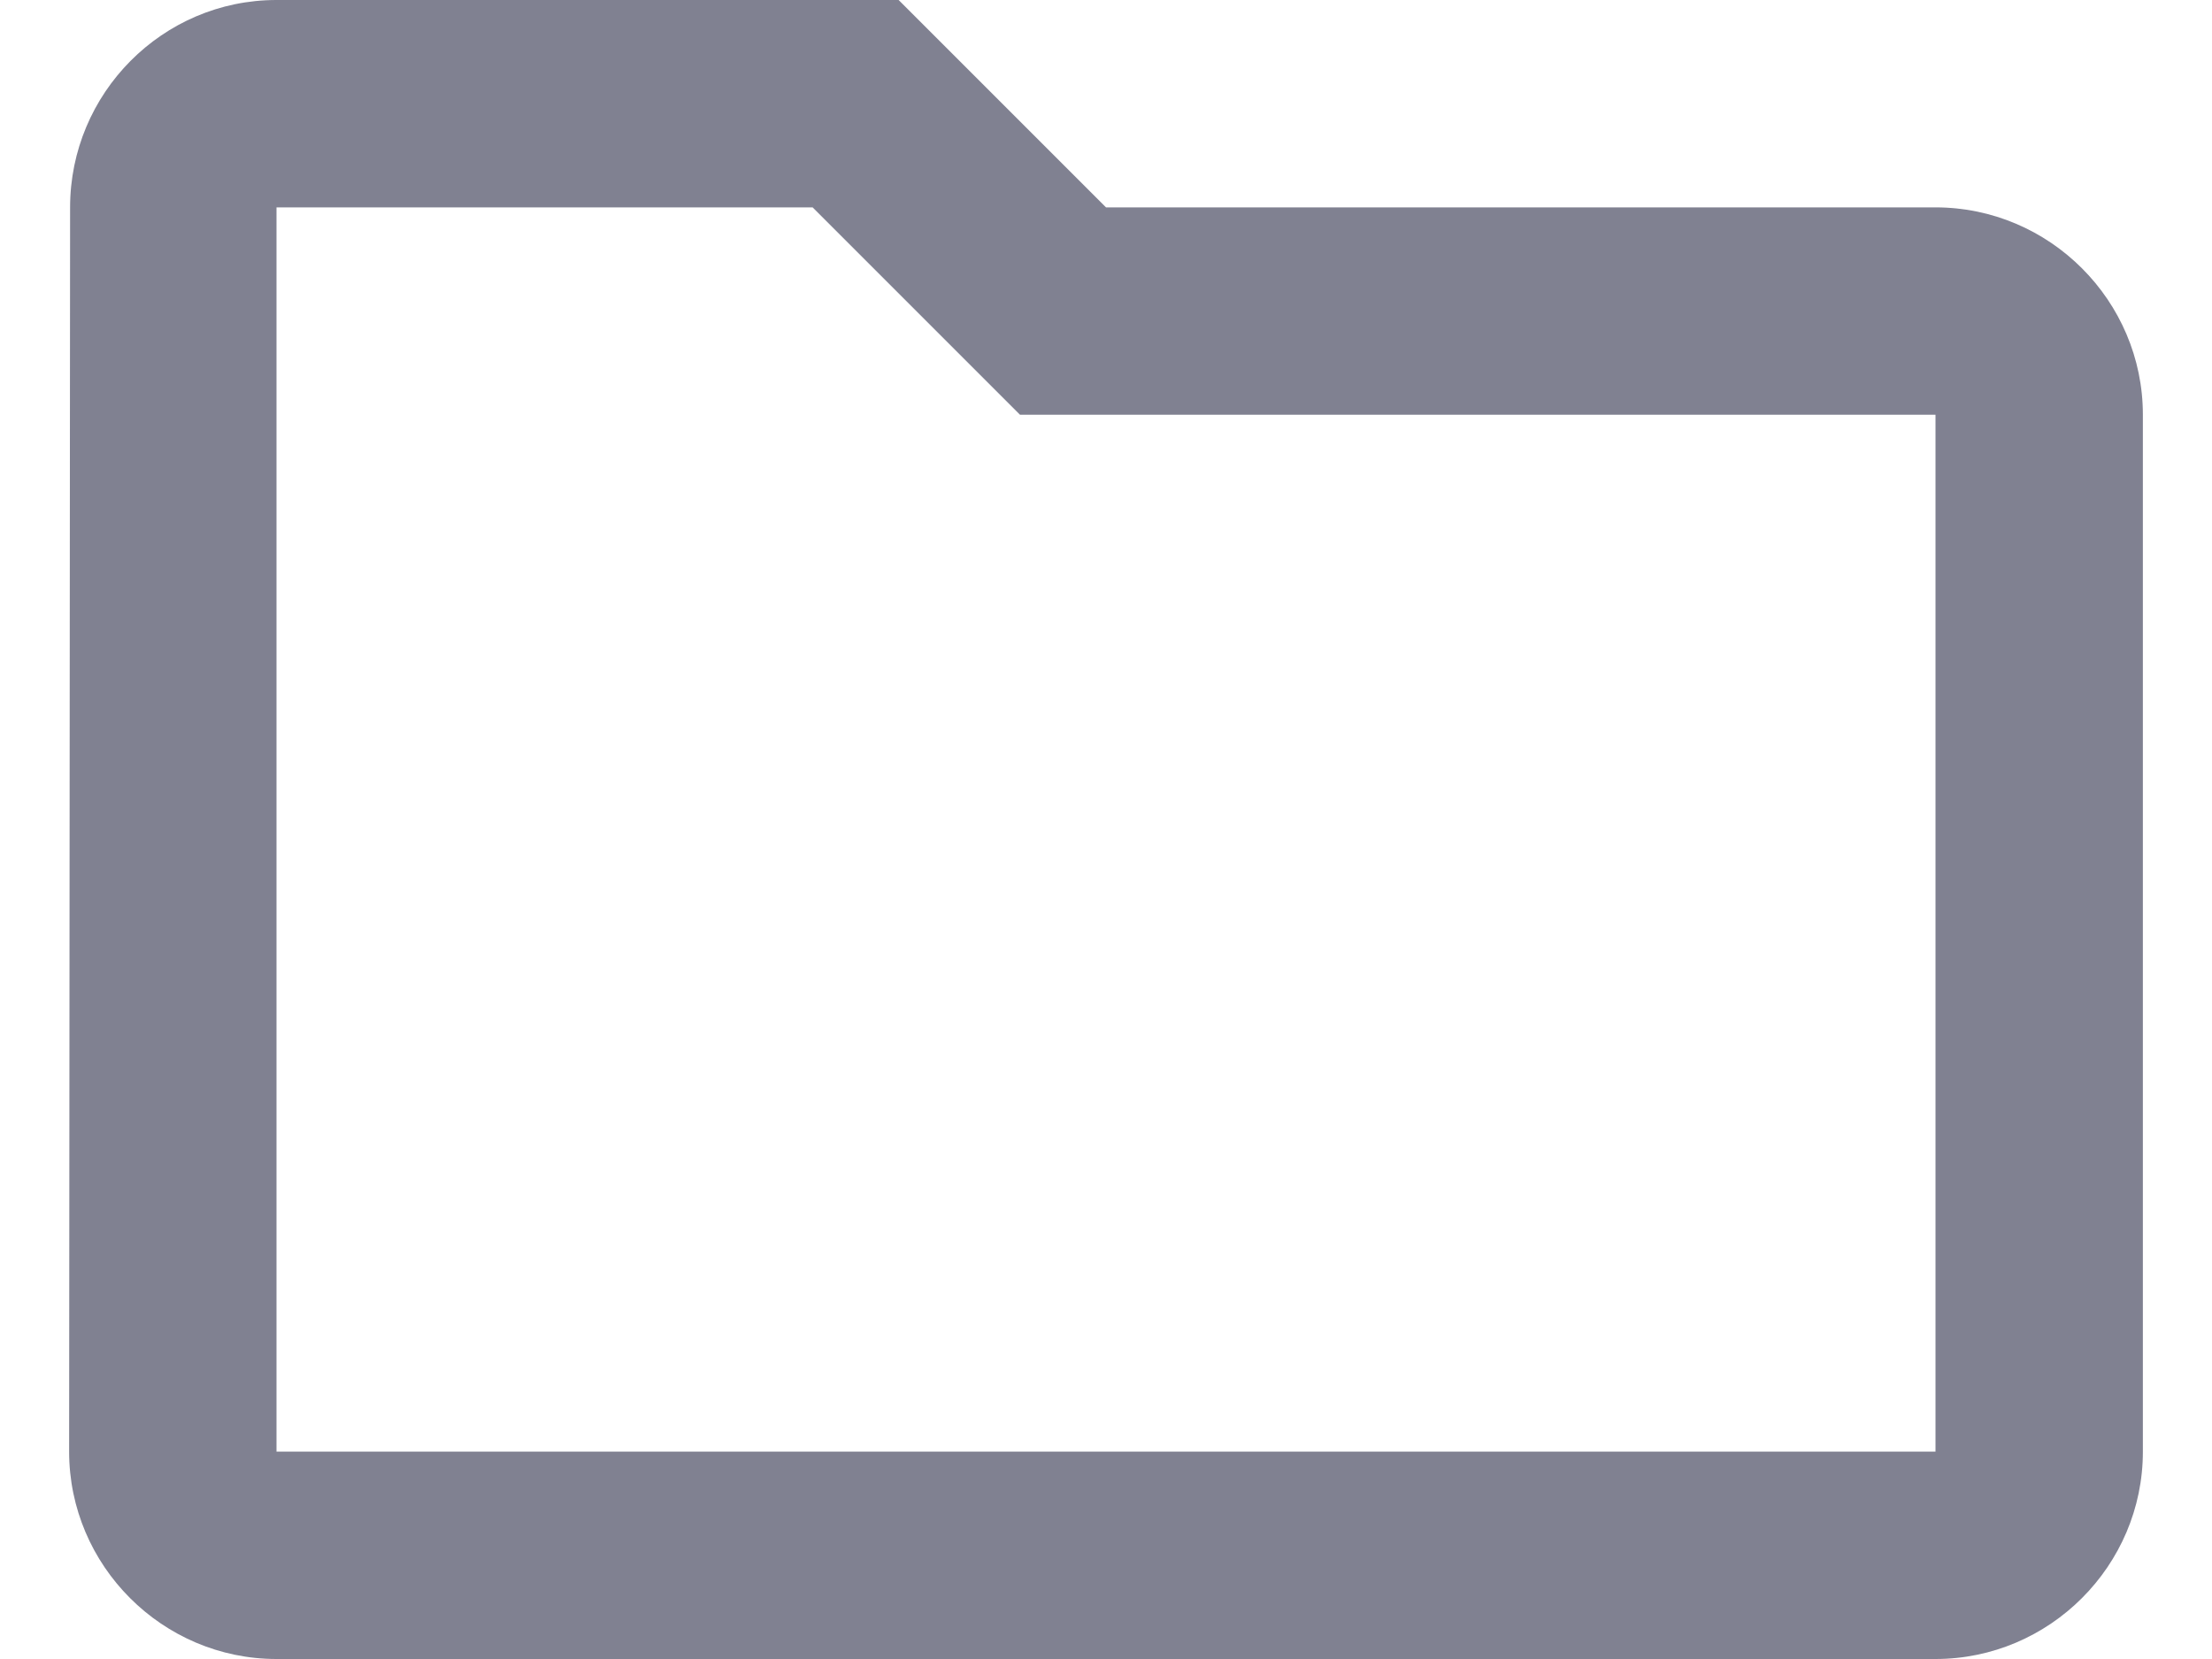
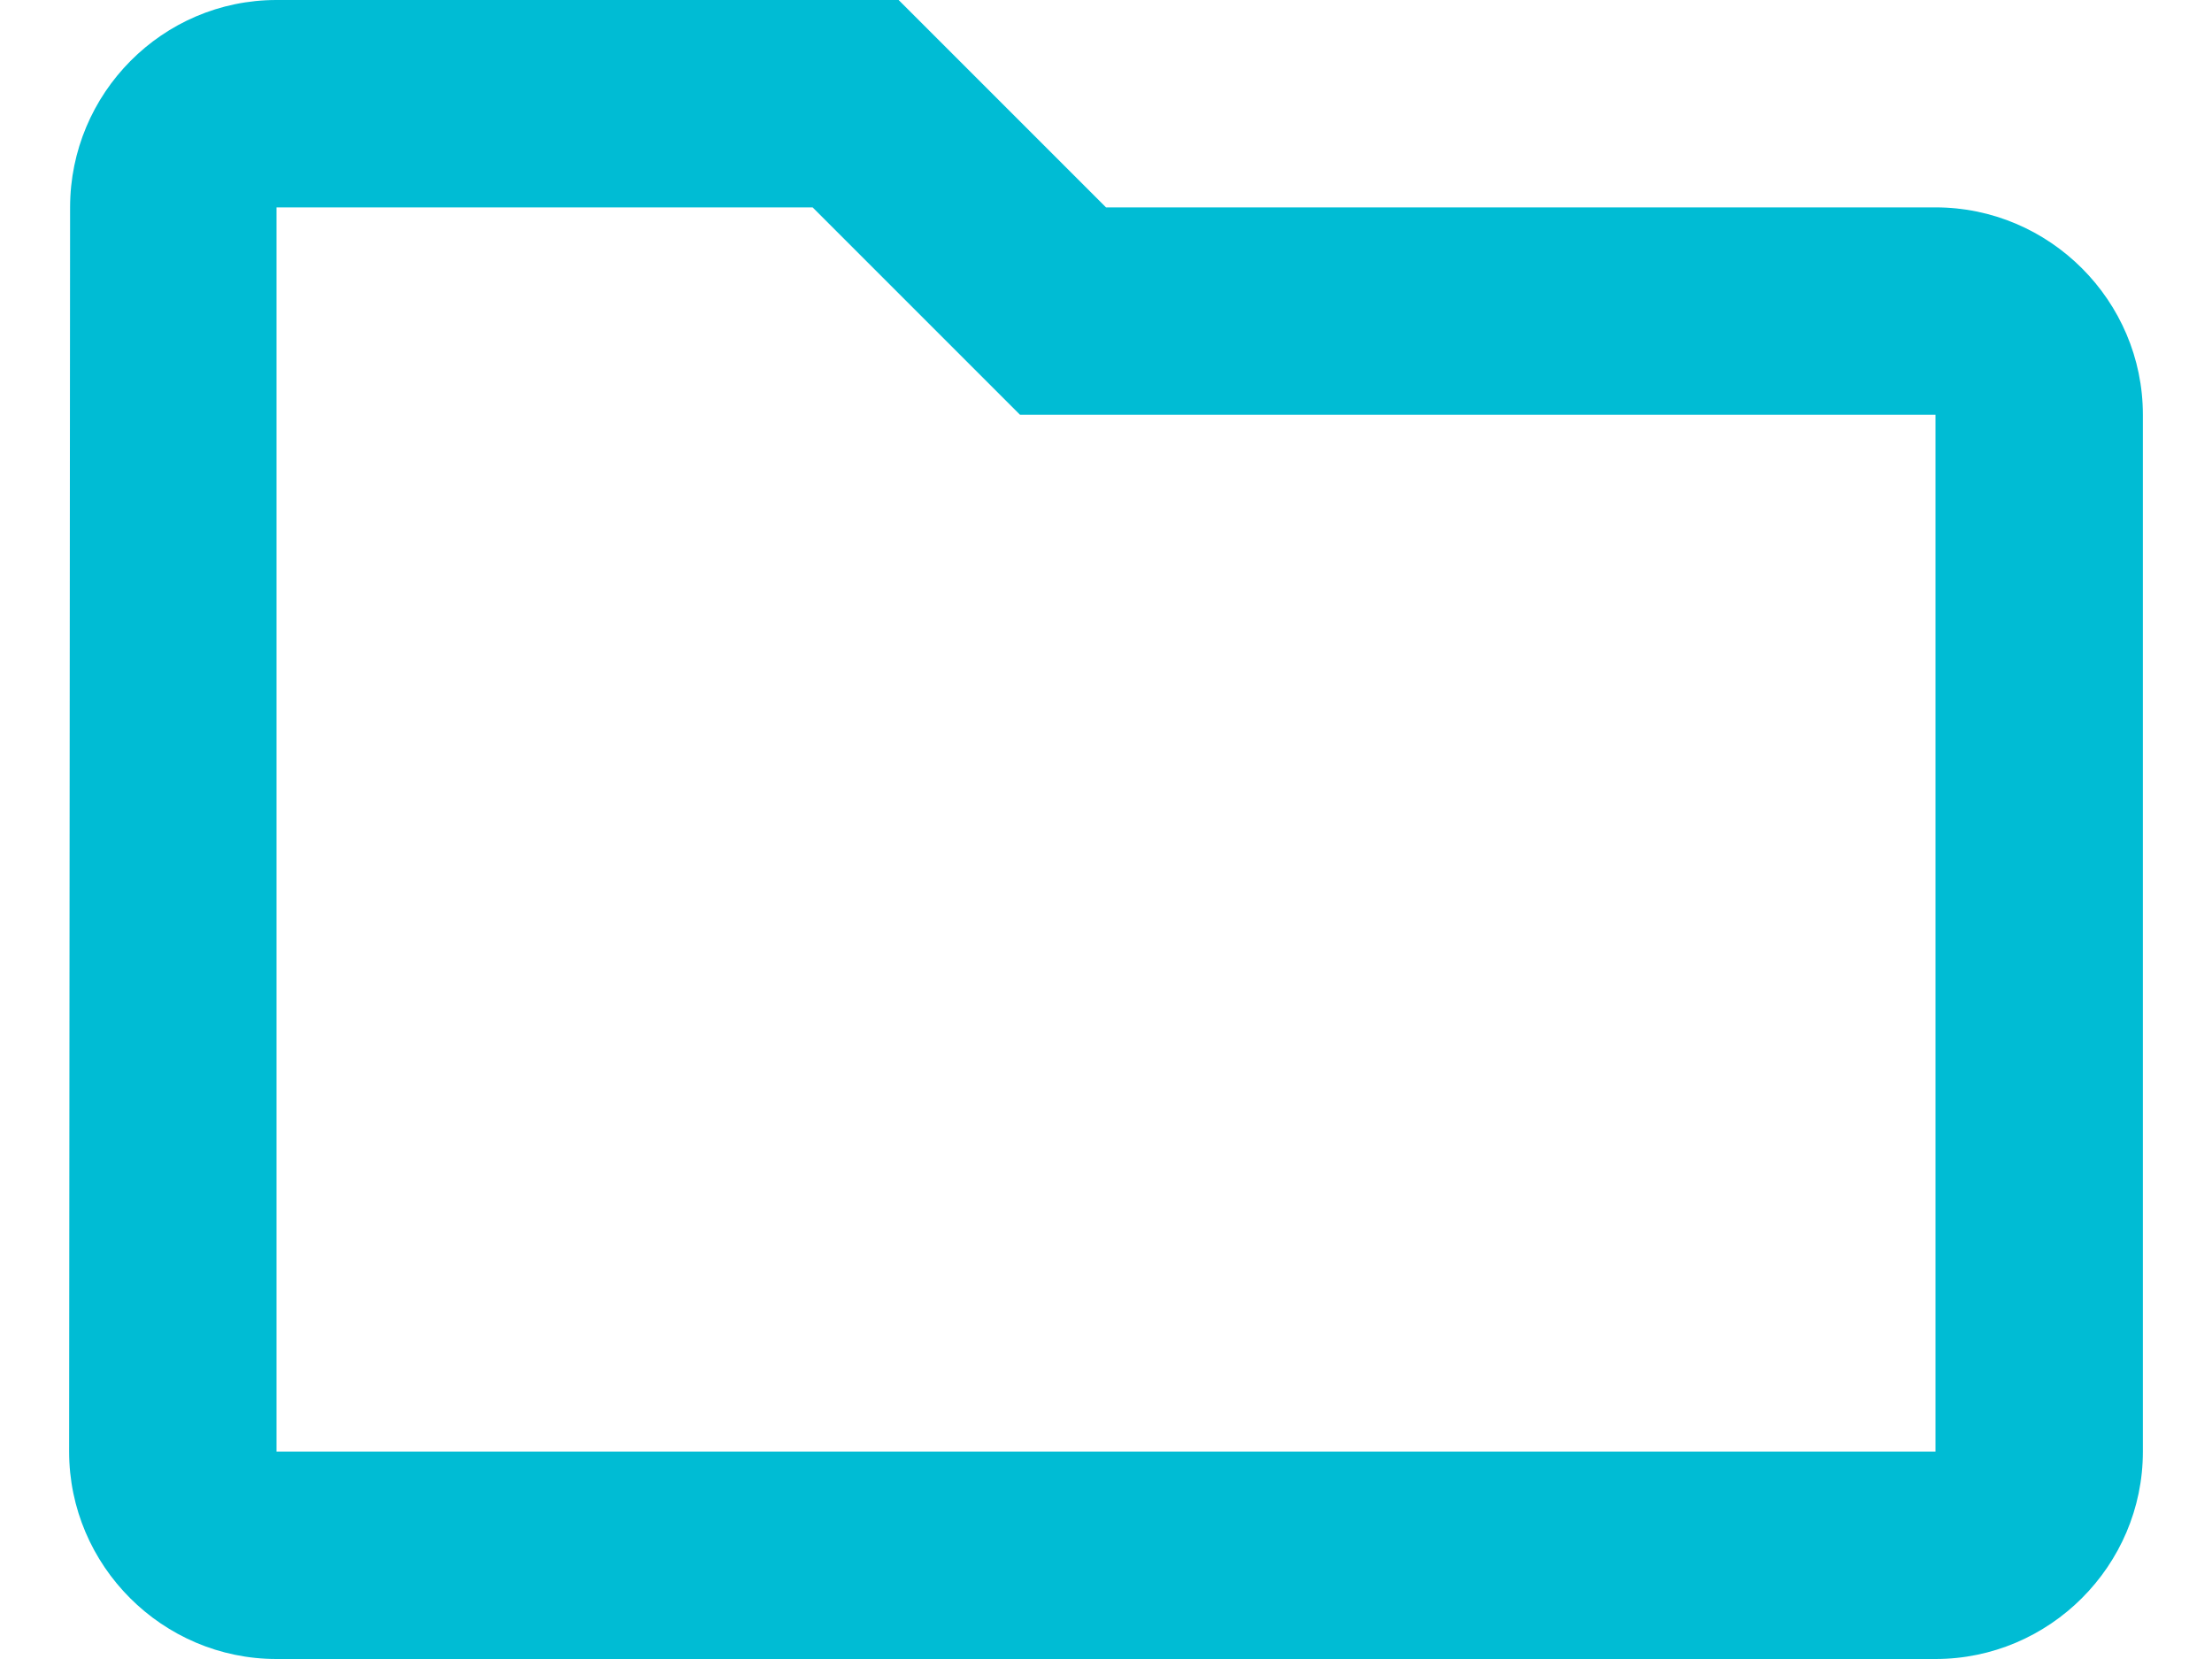
<svg xmlns="http://www.w3.org/2000/svg" width="16" height="12" viewBox="0 0 16 12" fill="none">
-   <path d="M5.878 1.5L7.378 3H14V10.5H2V1.5H5.878ZM6.5 0H2C1.175 0 0.507 0.675 0.507 1.5L0.5 10.5C0.5 11.325 1.175 12 2 12H14C14.825 12 15.5 11.325 15.5 10.5V3C15.5 2.175 14.825 1.5 14 1.5H8L6.5 0Z" fill="#808191" />
+   <path d="M5.878 1.5L7.378 3H14V10.5H2V1.5H5.878ZM6.5 0H2C1.175 0 0.507 0.675 0.507 1.5L0.5 10.5C0.5 11.325 1.175 12 2 12H14C14.825 12 15.5 11.325 15.5 10.5V3C15.5 2.175 14.825 1.5 14 1.5H8L6.5 0Z" fill="#00BCD4" />
</svg>
